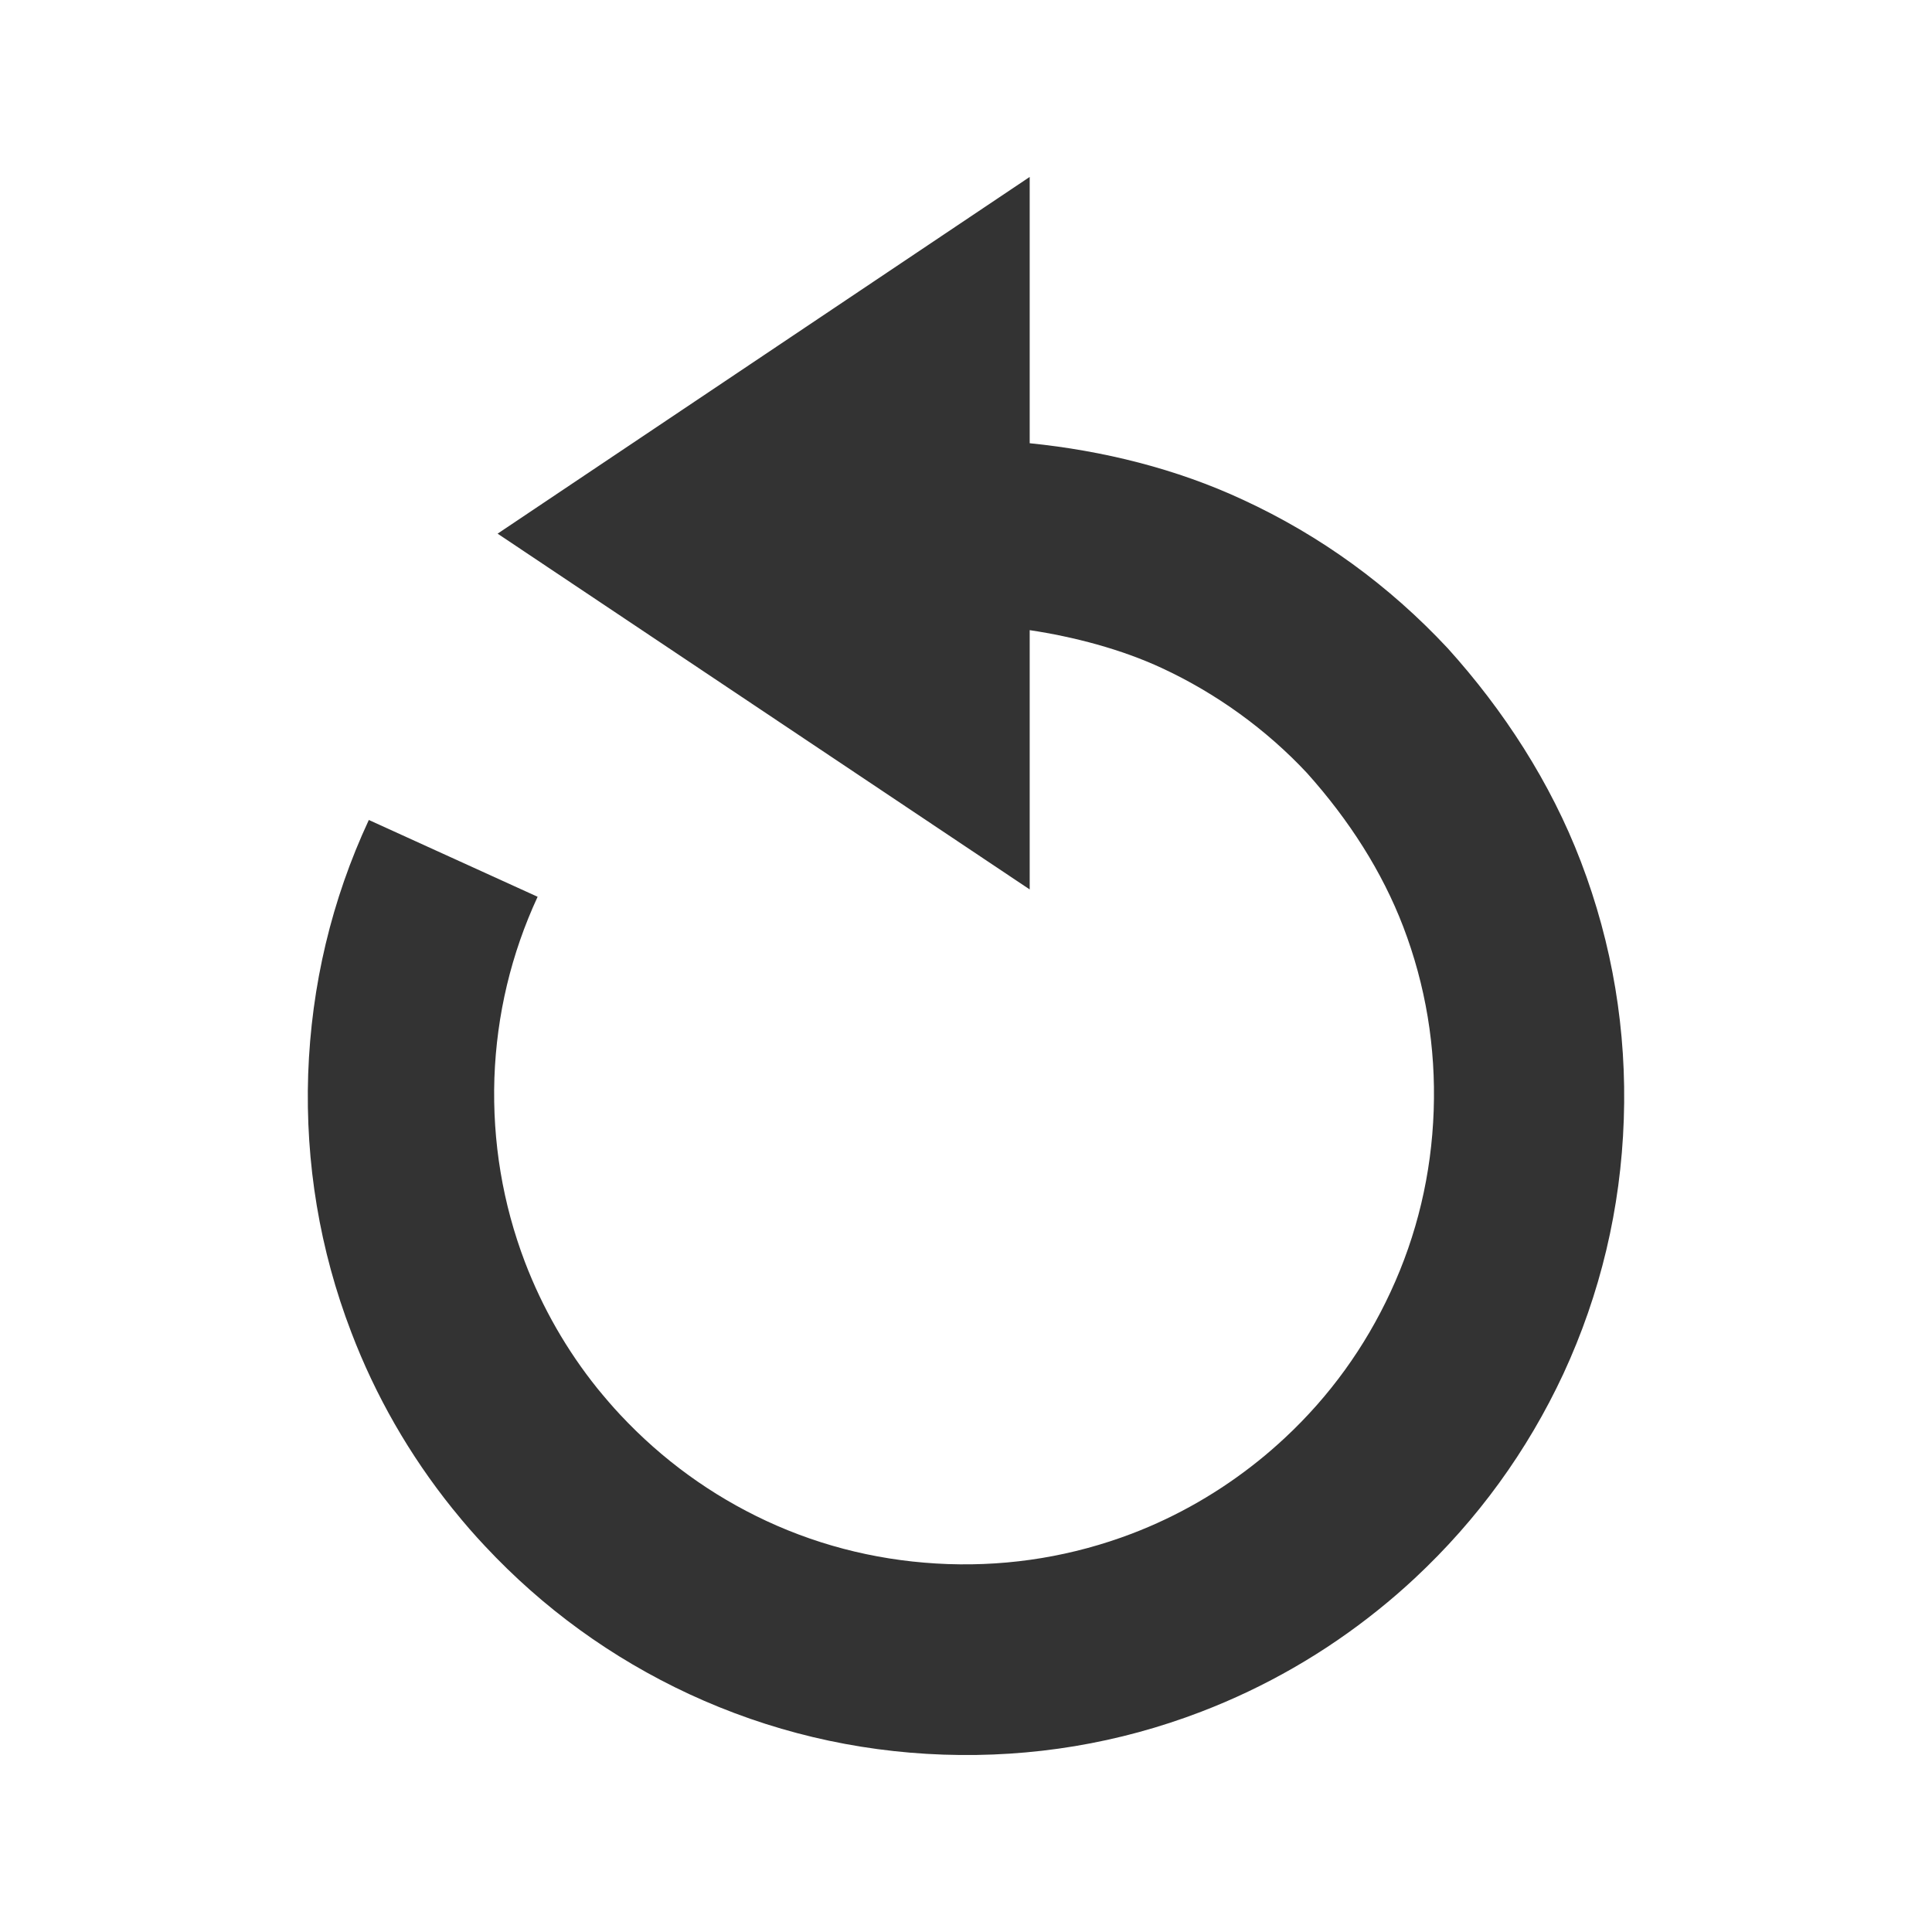
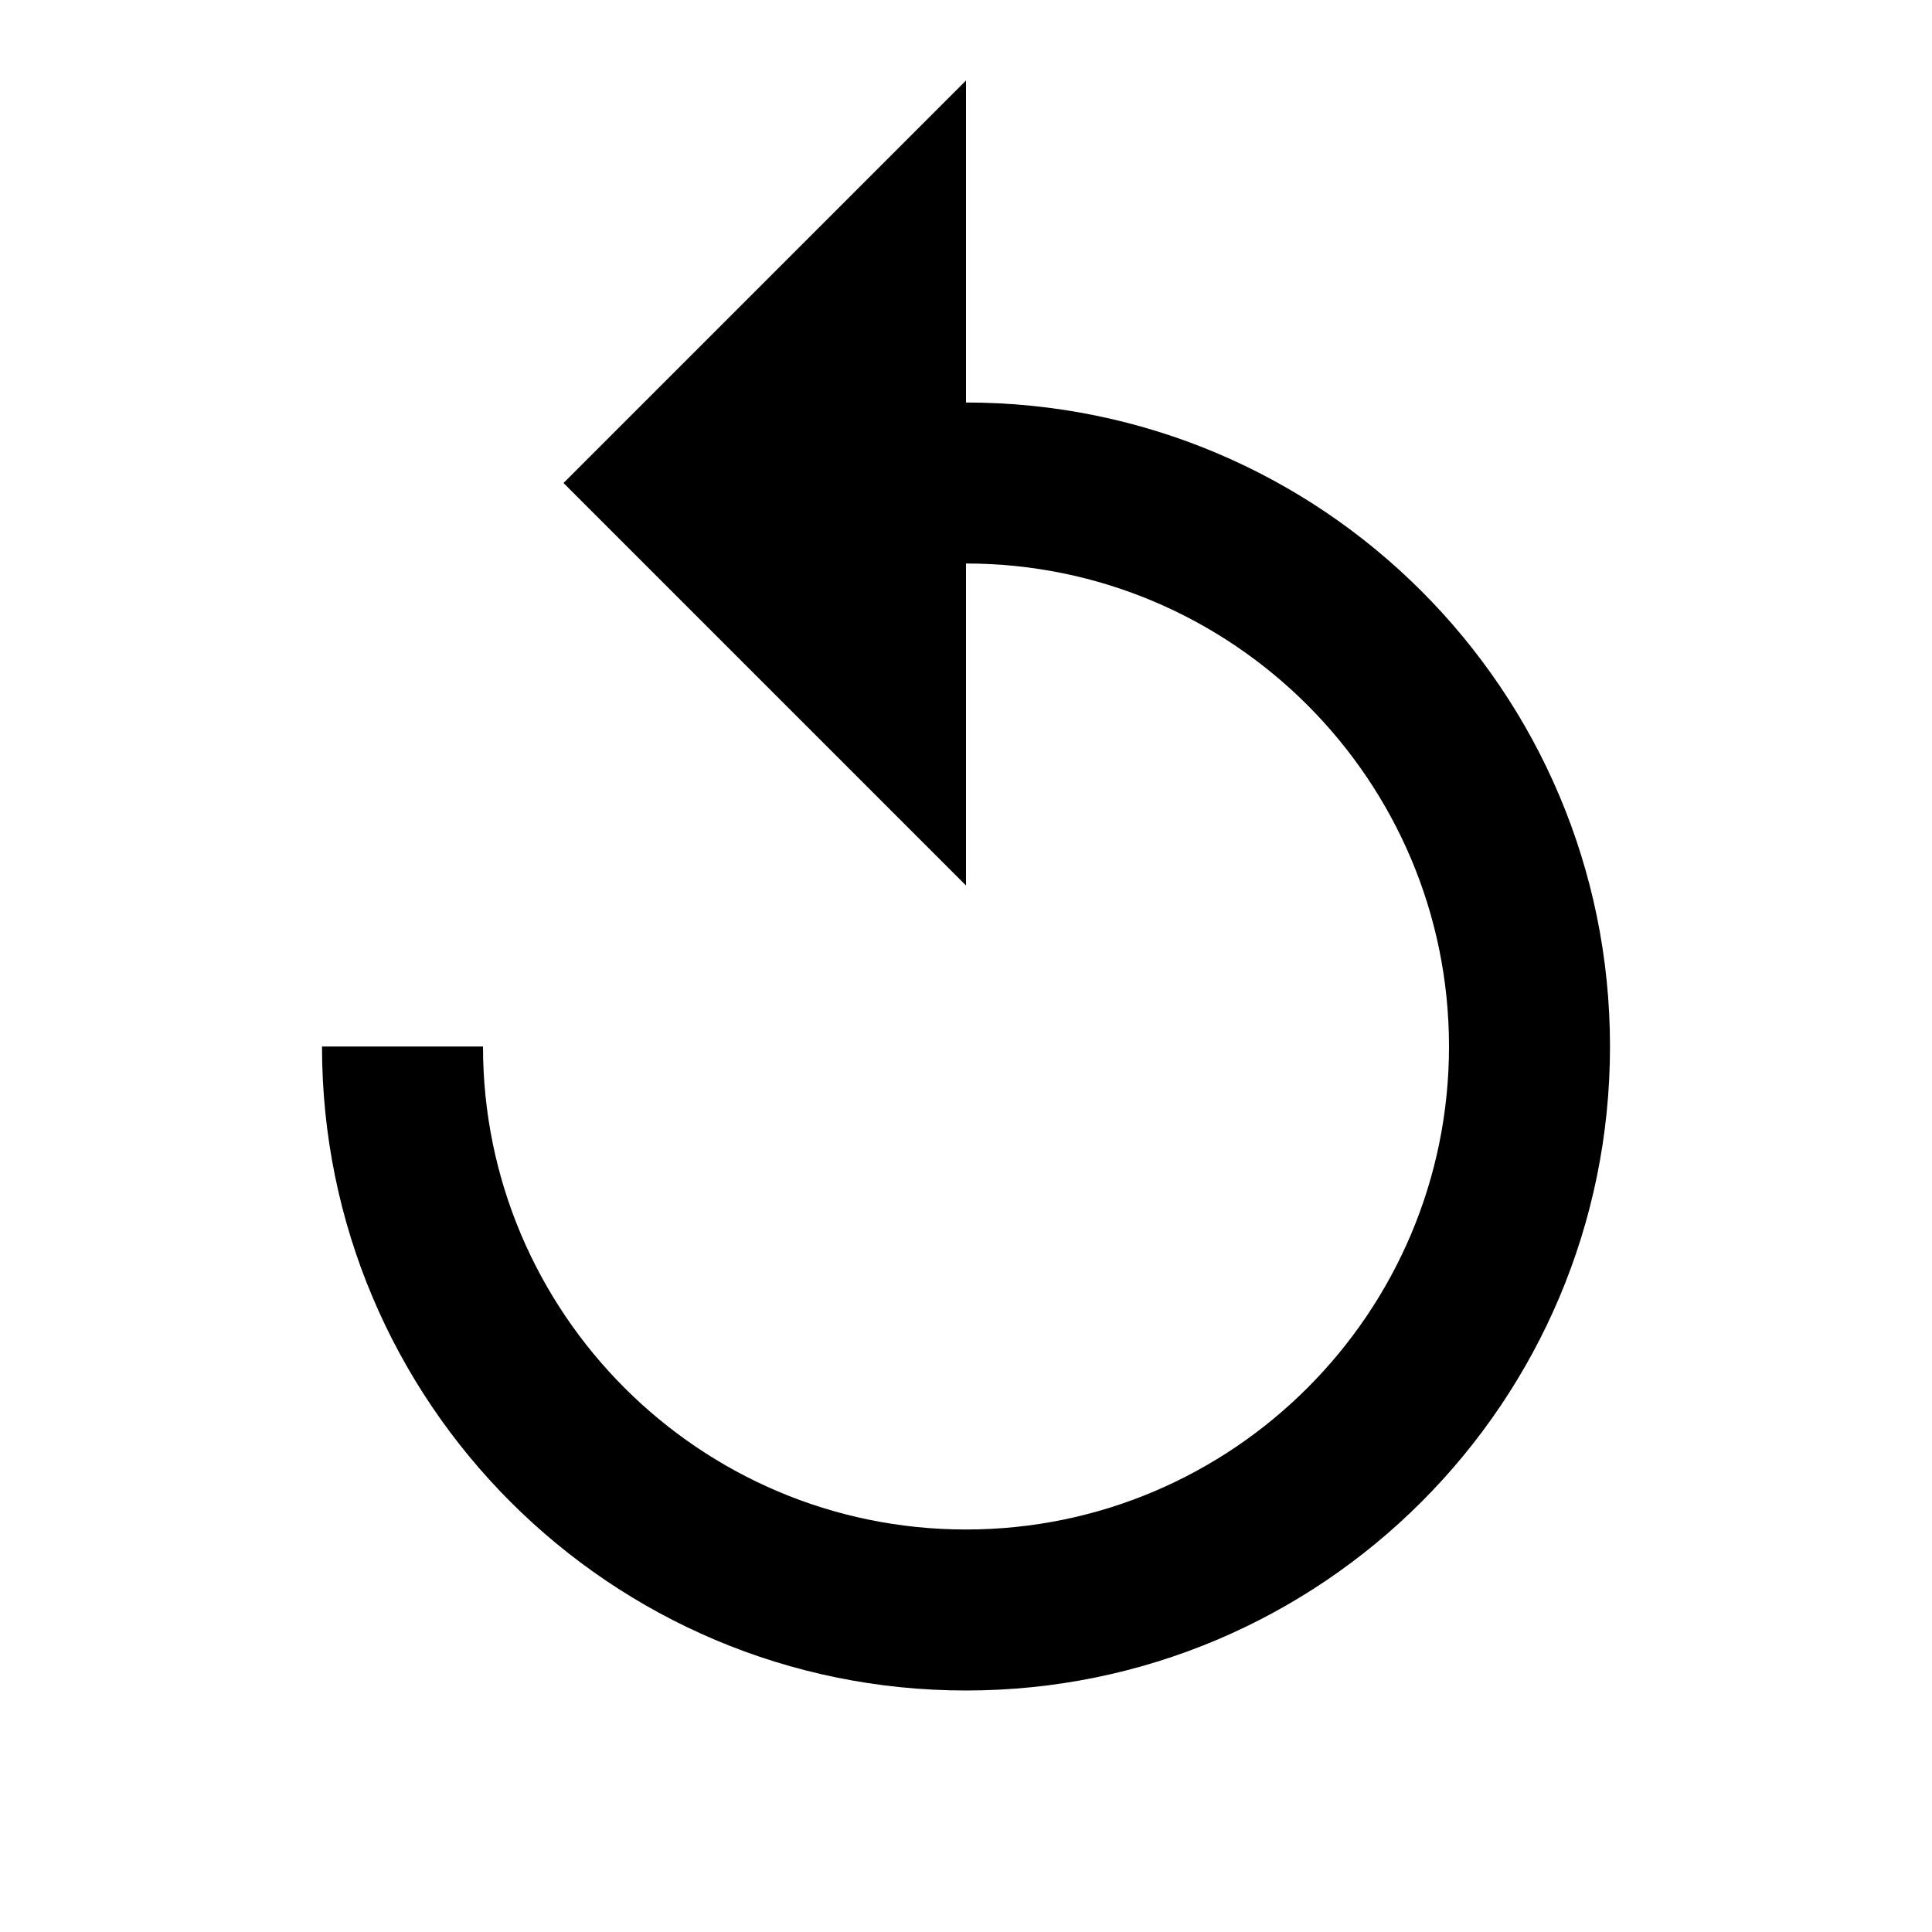
- <svg xmlns="http://www.w3.org/2000/svg" version="1.0" x="0px" y="0px" width="96px" height="96px" viewBox="0 0 96 96" enable-background="new 0 0 96 96" xml:space="preserve">
-   <g id="_x39__av_replay">
-     <path display="inline" fill="#333333" d="M78.552,42.812c-1.498-3.924-3.84-7.529-6.619-10.604   c-2.922-3.129-6.338-5.606-10.176-7.377c-3.303-1.538-6.949-2.44-10.592-2.807V8.792L24.726,26.517l26.439,17.679V31.312   c2.196,0.328,4.562,0.951,6.562,1.882c2.7,1.251,5.197,3.053,7.223,5.224c2.094,2.34,3.727,4.893,4.775,7.627   c1.114,2.914,1.625,5.988,1.514,9.142c-0.109,3.147-0.828,6.184-2.146,9.016c-1.266,2.732-3.023,5.17-5.236,7.234   c-0.439,0.408-0.877,0.791-1.328,1.152c-1.908,1.533-4.025,2.752-6.281,3.614c-2.916,1.11-5.988,1.624-9.142,1.515   c-3.163-0.113-6.198-0.828-9.026-2.144c-2.723-1.269-5.17-3.038-7.258-5.272c-0.387-0.412-0.762-0.852-1.137-1.31   c-1.514-1.884-2.729-3.999-3.598-6.272c-1.11-2.916-1.623-5.99-1.521-9.146c0.111-3.155,0.837-6.181,2.148-9.014l-8.387-3.816   c-1.85,3.975-2.859,8.223-3.014,12.632c-0.146,4.42,0.572,8.729,2.141,12.82c1.203,3.162,2.898,6.115,5.033,8.771l0.1,0.12   c0.477,0.594,0.982,1.174,1.506,1.731c2.893,3.098,6.307,5.573,10.148,7.359c3.979,1.844,8.232,2.859,12.639,3.01   s8.715-0.562,12.807-2.133c3.18-1.219,6.139-2.921,8.798-5.061c0.628-0.504,1.233-1.027,1.825-1.58   c3.107-2.9,5.584-6.312,7.371-10.144c1.842-3.976,2.854-8.228,3.004-12.642C80.839,51.226,80.12,46.911,78.552,42.812z" />
-   </g>
+ <svg xmlns="http://www.w3.org/2000/svg" width="24" height="24" viewBox="0 0 24 24">
+   <path d="M0 0h24v24H0z" fill="none" />
+   <path d="M12 5V1L7 6l5 5V7c3.31 0 6 2.69 6 6s-2.69 6-6 6-6-2.69-6-6H4c0 4.42 3.58 8 8 8s8-3.58 8-8-3.58-8-8-8z" />
</svg>
